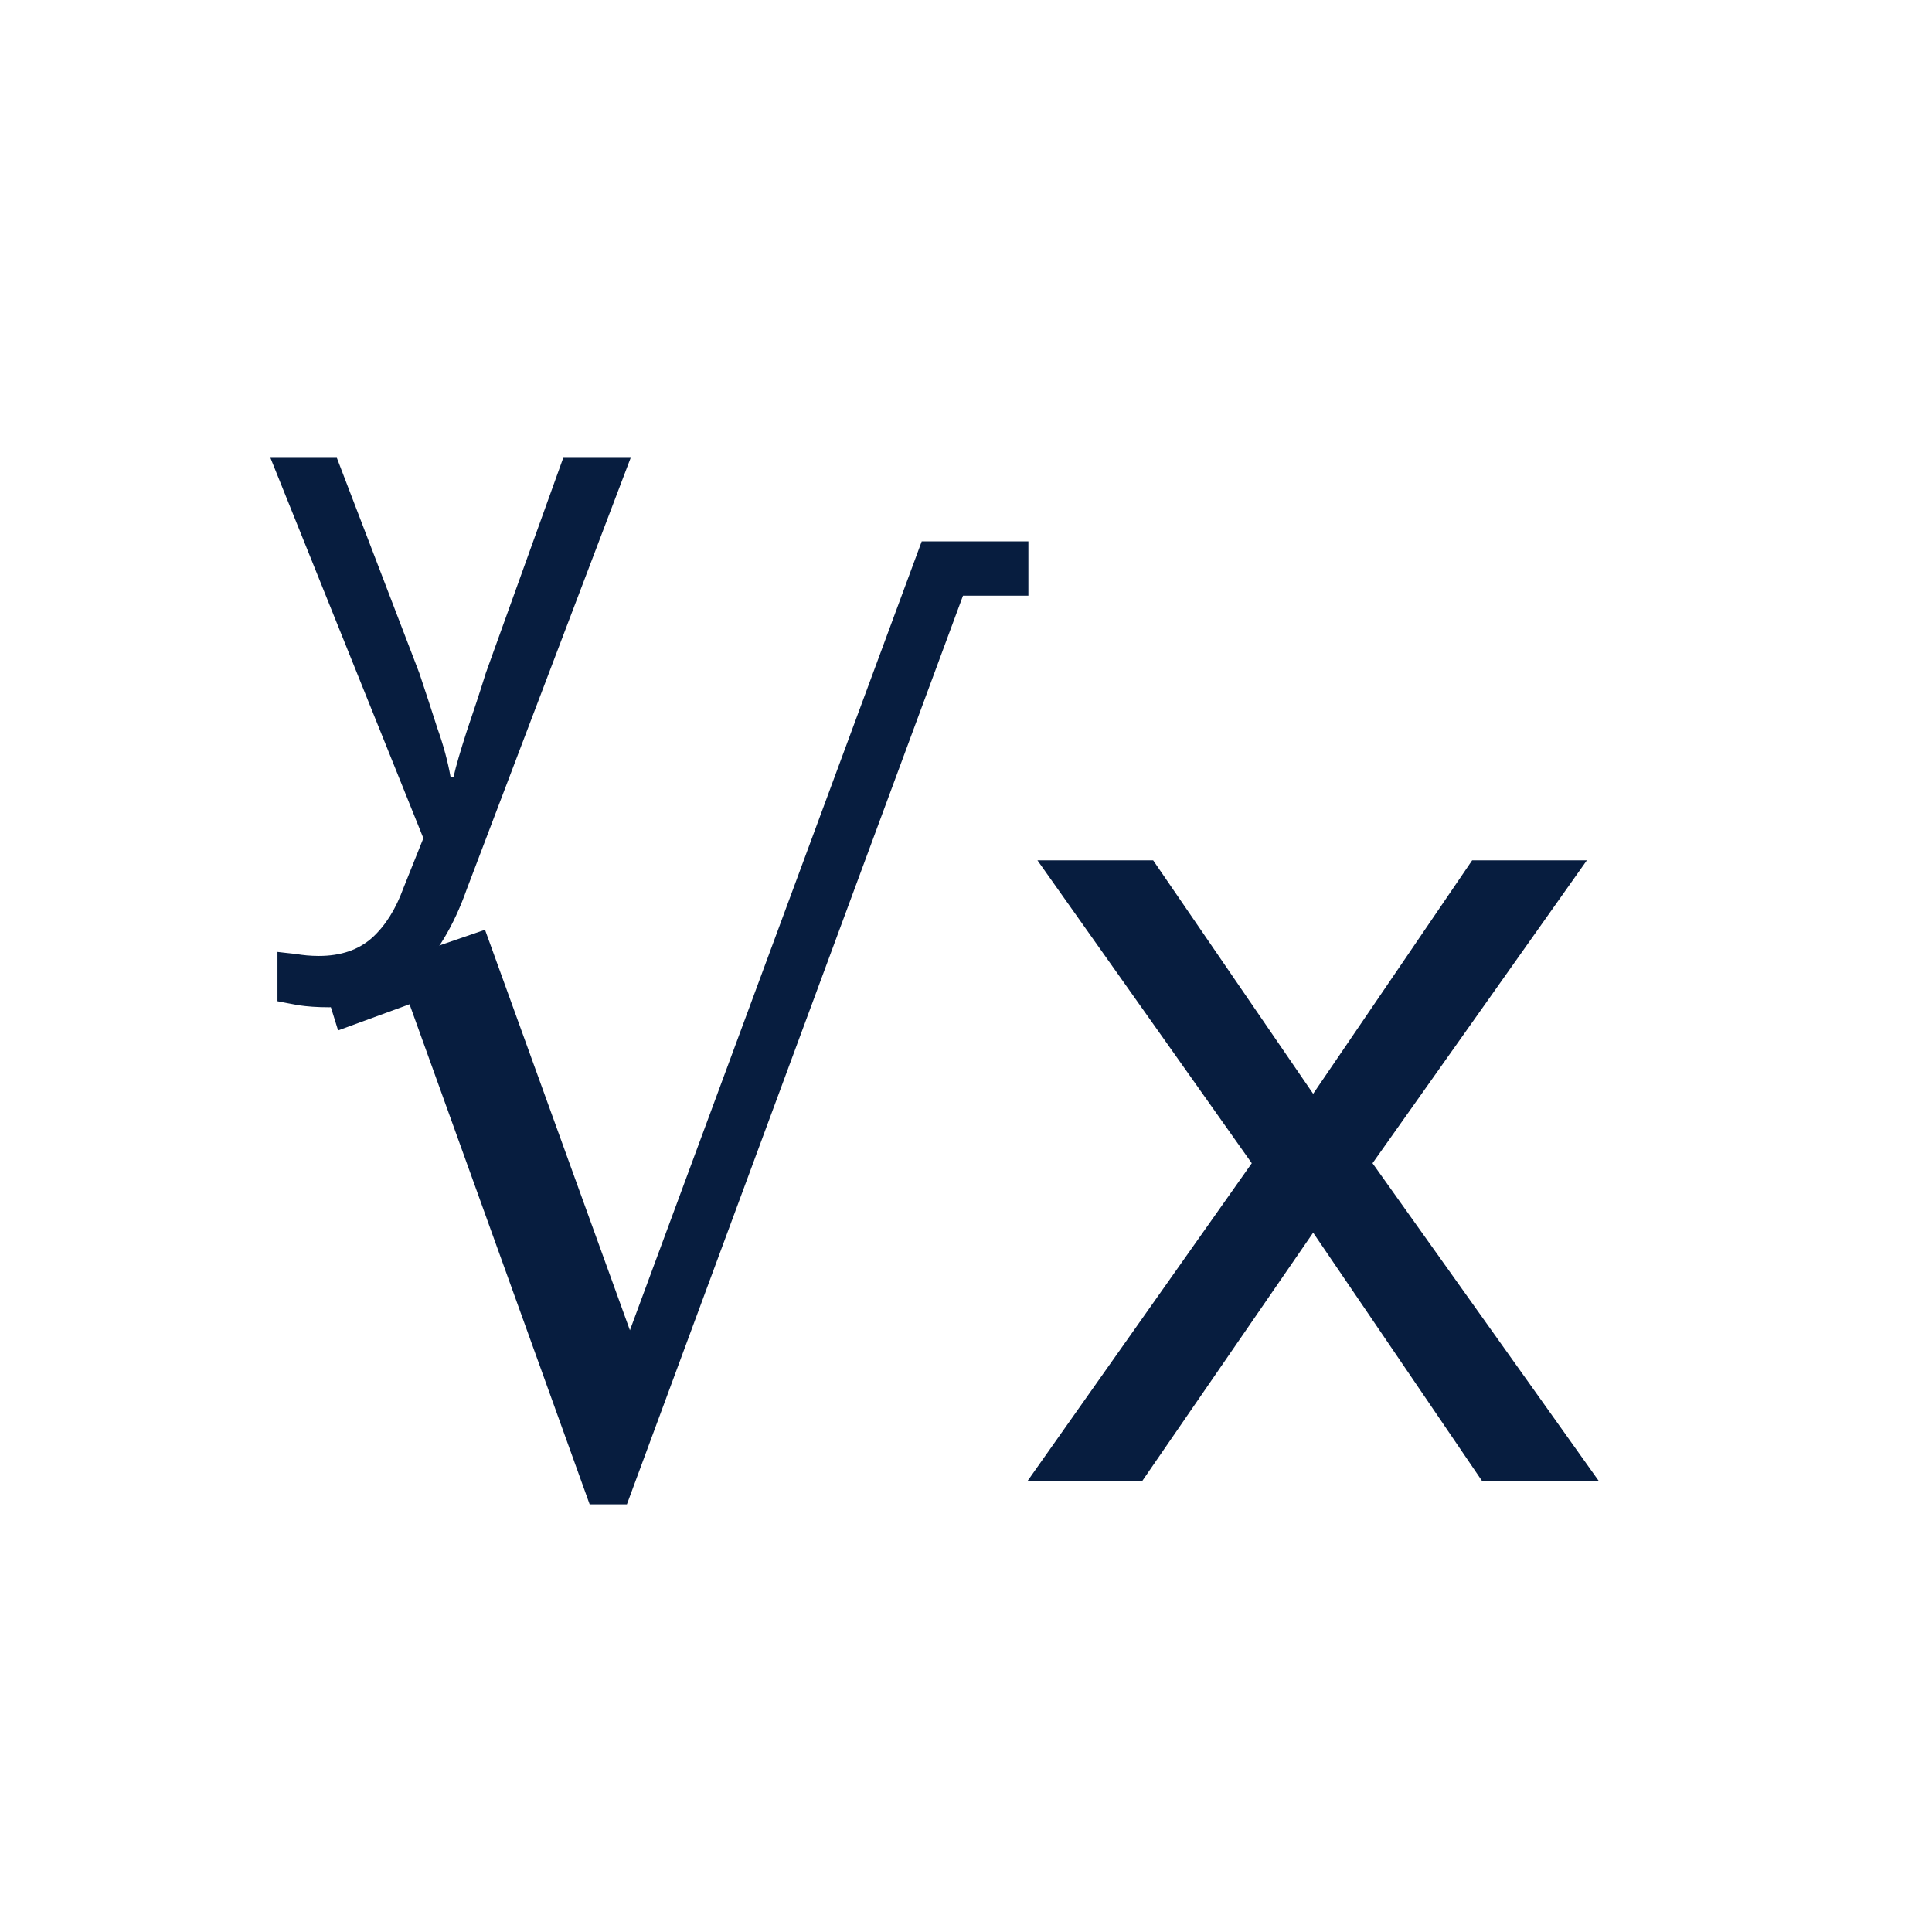
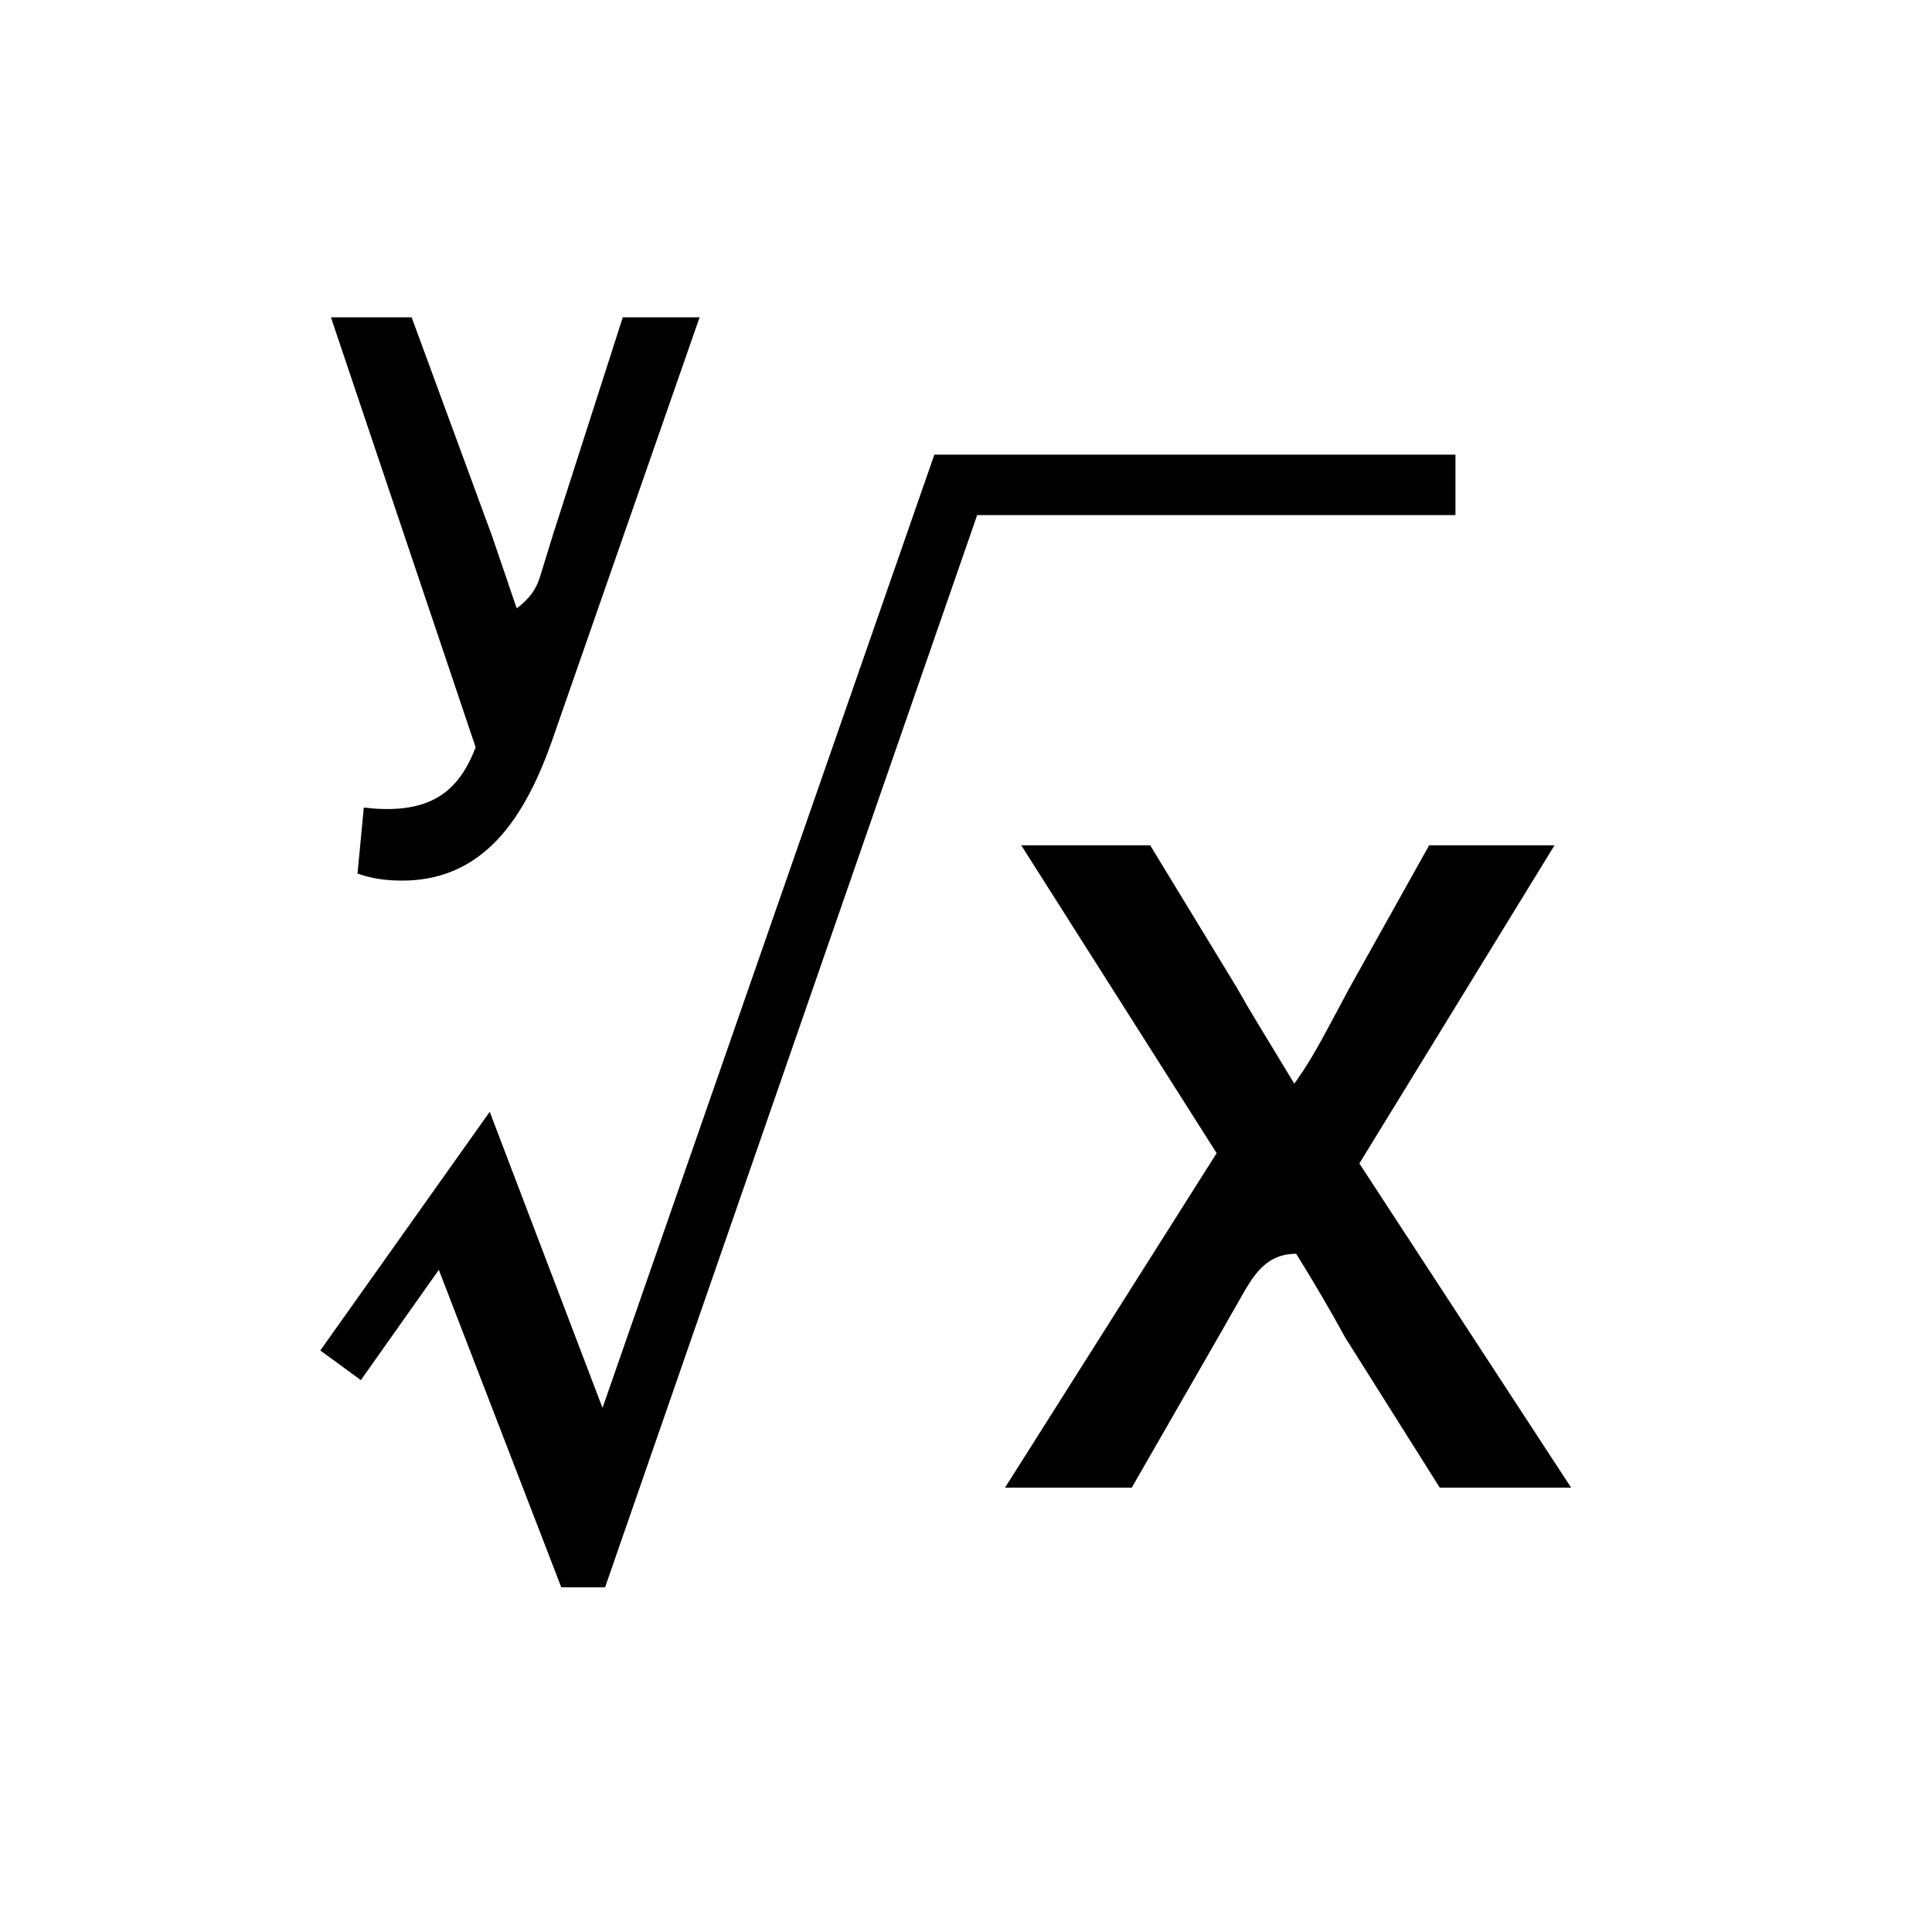
<svg xmlns="http://www.w3.org/2000/svg" width="30px" height="30px" viewBox="0 0 30 30" version="1.1">
  <g id="科学计数模式" stroke="none" stroke-width="1" fill="none" fill-rule="evenodd">
-     <g id="计算器-切图light" transform="translate(-95, -849)">
-       <g id="y-root_normal" transform="translate(95, 849)">
-         <text id="x" font-family="SourceHanSansSC-Normal, Source Han Sans SC" font-size="18" font-weight="normal" fill="#071D3F">
-           <tspan x="15.626" y="23">x</tspan>
-         </text>
-         <text id="y" font-family="SourceHanSansSC-Normal, Source Han Sans SC" font-size="11" font-weight="normal" fill="#071D3F">
-           <tspan x="4.184" y="13">y</tspan>
-         </text>
-         <text id="√" font-family="SourceHanSansSC-Normal, Source Han Sans SC" font-size="18" font-weight="normal" fill="#071D3F">
-           <tspan x="4.5" y="23">√</tspan>
-         </text>
+     <g id="计算器-切图light" transform="translate(-96, -849)">
+       <g id="y-root_normal" transform="translate(96, 849)">
+         <path d="M22.55,7.11 L14.544,7.11 L9.358,22.008 L7.591,17.369 L5.043,20.959 L5.592,21.36 L6.827,19.613 L8.75,24.598 L9.36,24.598 L15.138,7.948 L22.55,7.948 L22.55,7.11 Z M17.832,13.176 L15.949,13.176 L18.951,17.906 L15.697,23.05 L17.545,23.05 L18.873,20.739 L19.211,20.146 C19.422,19.774 19.63,19.406 20.155,19.419 C20.423,19.849 20.686,20.293 20.928,20.738 L22.384,23.05 L24.304,23.05 L21.049,18.067 L24.049,13.176 L22.221,13.176 L21,15.362 L20.711,15.902 C20.53,16.241 20.346,16.579 20.094,16.917 L19.477,15.9 C19.369,15.721 19.263,15.541 19.162,15.361 L17.832,13.176 Z M6.357,4.977 L5.208,4.977 L7.439,11.606 C7.309,11.948 7.131,12.24 6.829,12.42 C6.563,12.578 6.202,12.649 5.694,12.595 L5.605,13.53 C5.782,13.59 5.993,13.624 6.245,13.624 C6.804,13.624 7.239,13.43 7.588,13.103 C7.996,12.722 8.285,12.158 8.515,11.512 L10.793,4.977 L9.707,4.977 L8.629,8.334 L8.458,8.891 C8.399,9.088 8.338,9.289 7.998,9.527 C7.886,9.2 7.768,8.853 7.591,8.333 L6.357,4.977 Z" id="形状结合" stroke="#000000" stroke-width="0.1" fill="#000000" fill-rule="nonzero" />
        <rect id="矩形" x="0" y="0" width="30" height="30" />
      </g>
    </g>
  </g>
</svg>
